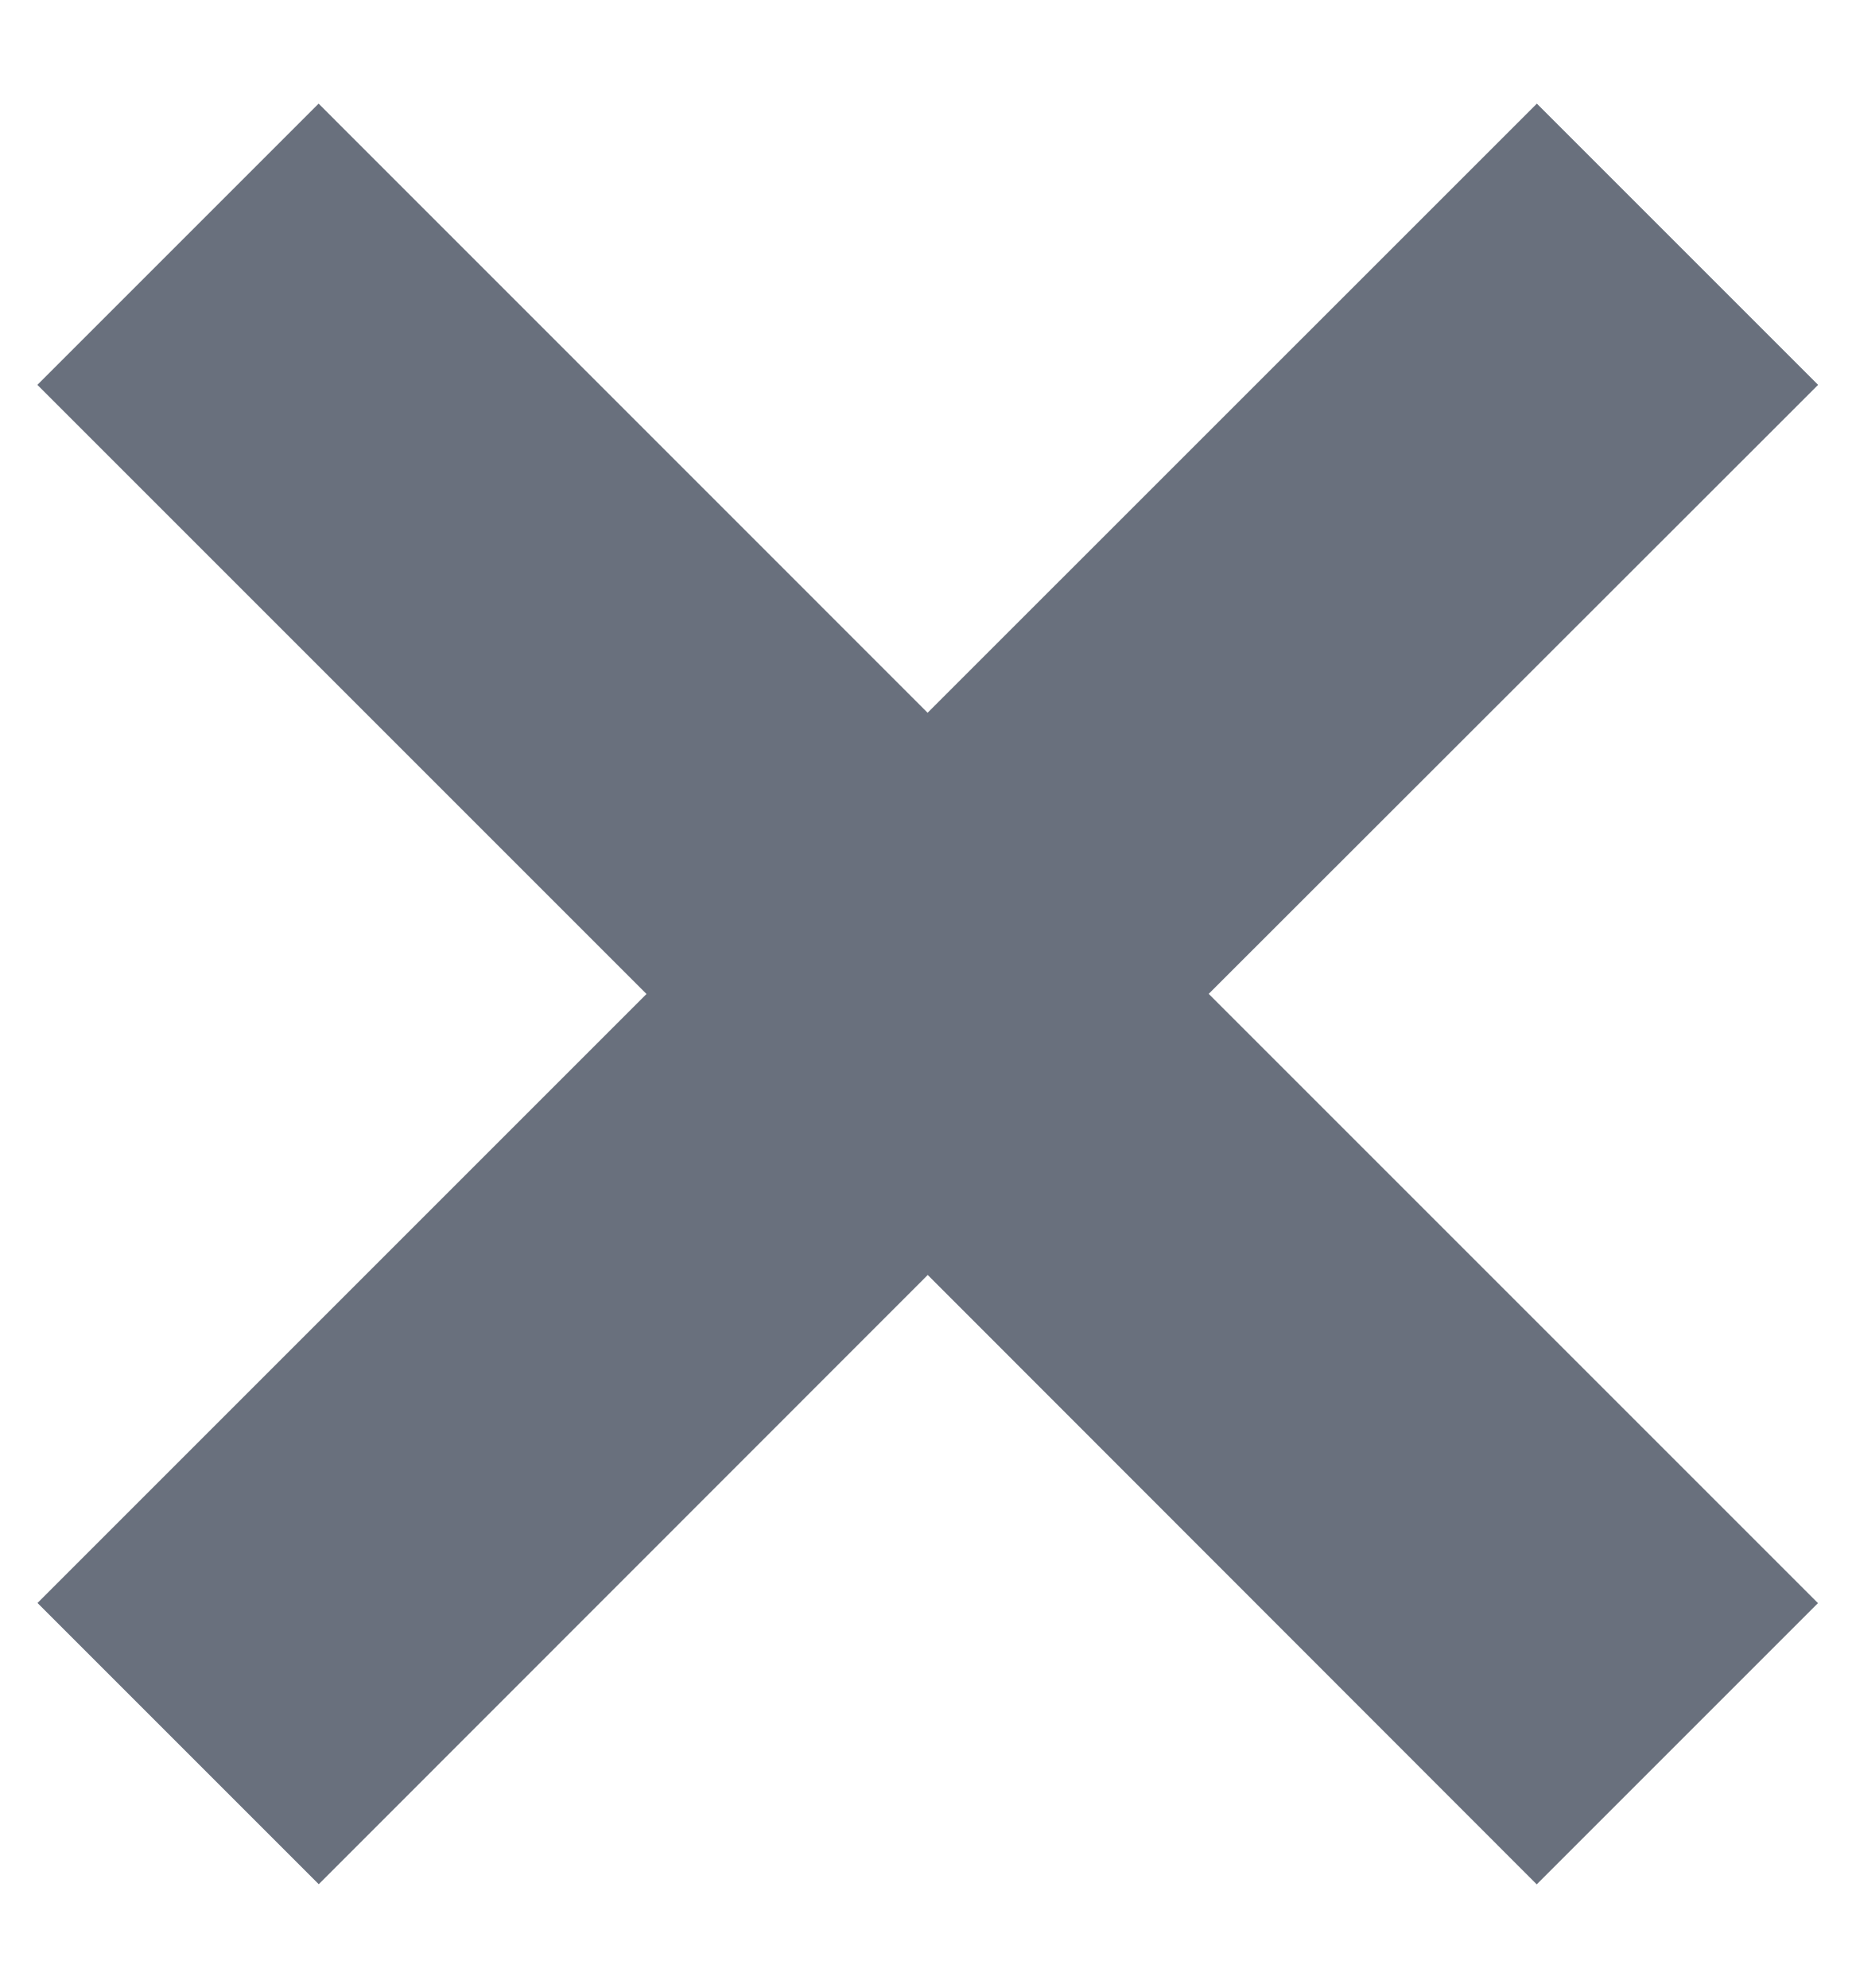
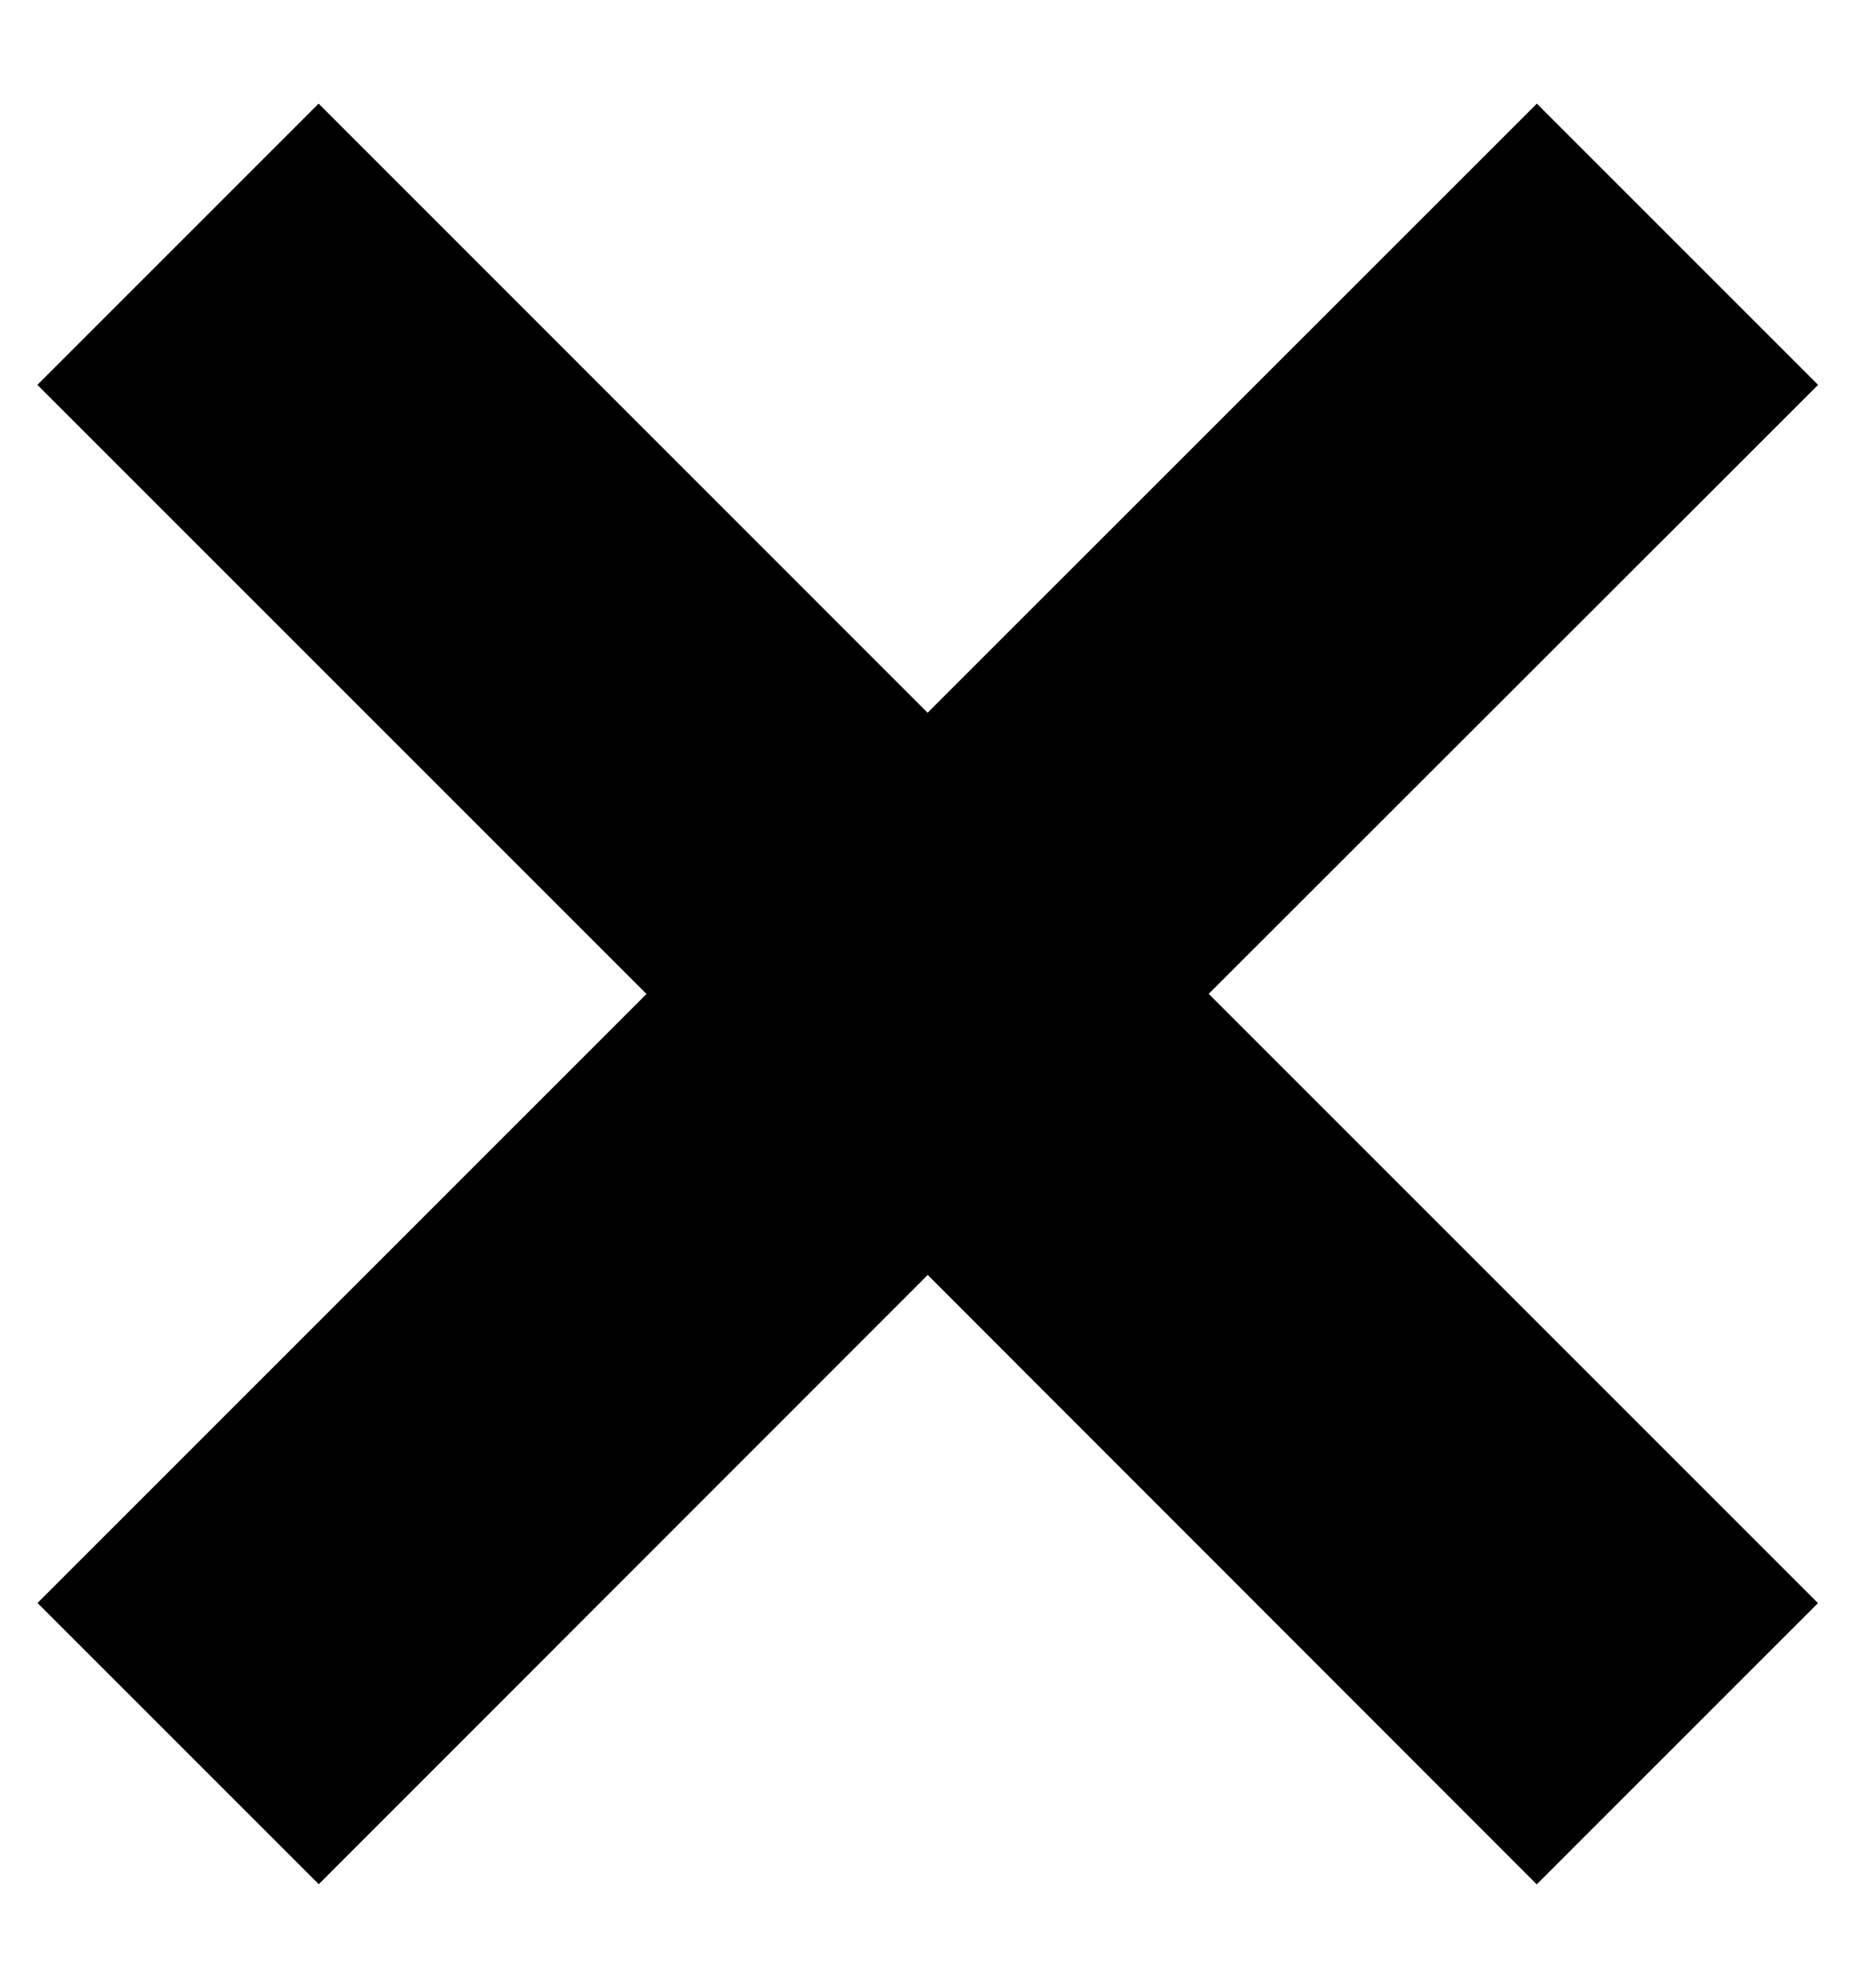
<svg xmlns="http://www.w3.org/2000/svg" width="14" height="15">
-   <path d="m11.596.782 2.122 2.122L9.12 7.499l4.597 4.597-2.122 2.122L7 9.62l-4.595 4.597-2.122-2.122L4.878 7.5.282 2.904 2.404.782l4.595 4.596L11.596.782Z" fill="#69707D" fill-rule="evenodd" />
+   <path d="m11.596.782 2.122 2.122L9.12 7.499l4.597 4.597-2.122 2.122L7 9.62l-4.595 4.597-2.122-2.122L4.878 7.5.282 2.904 2.404.782l4.595 4.596L11.596.782Z" fill="currentColor" fill-rule="evenodd" />
</svg>
